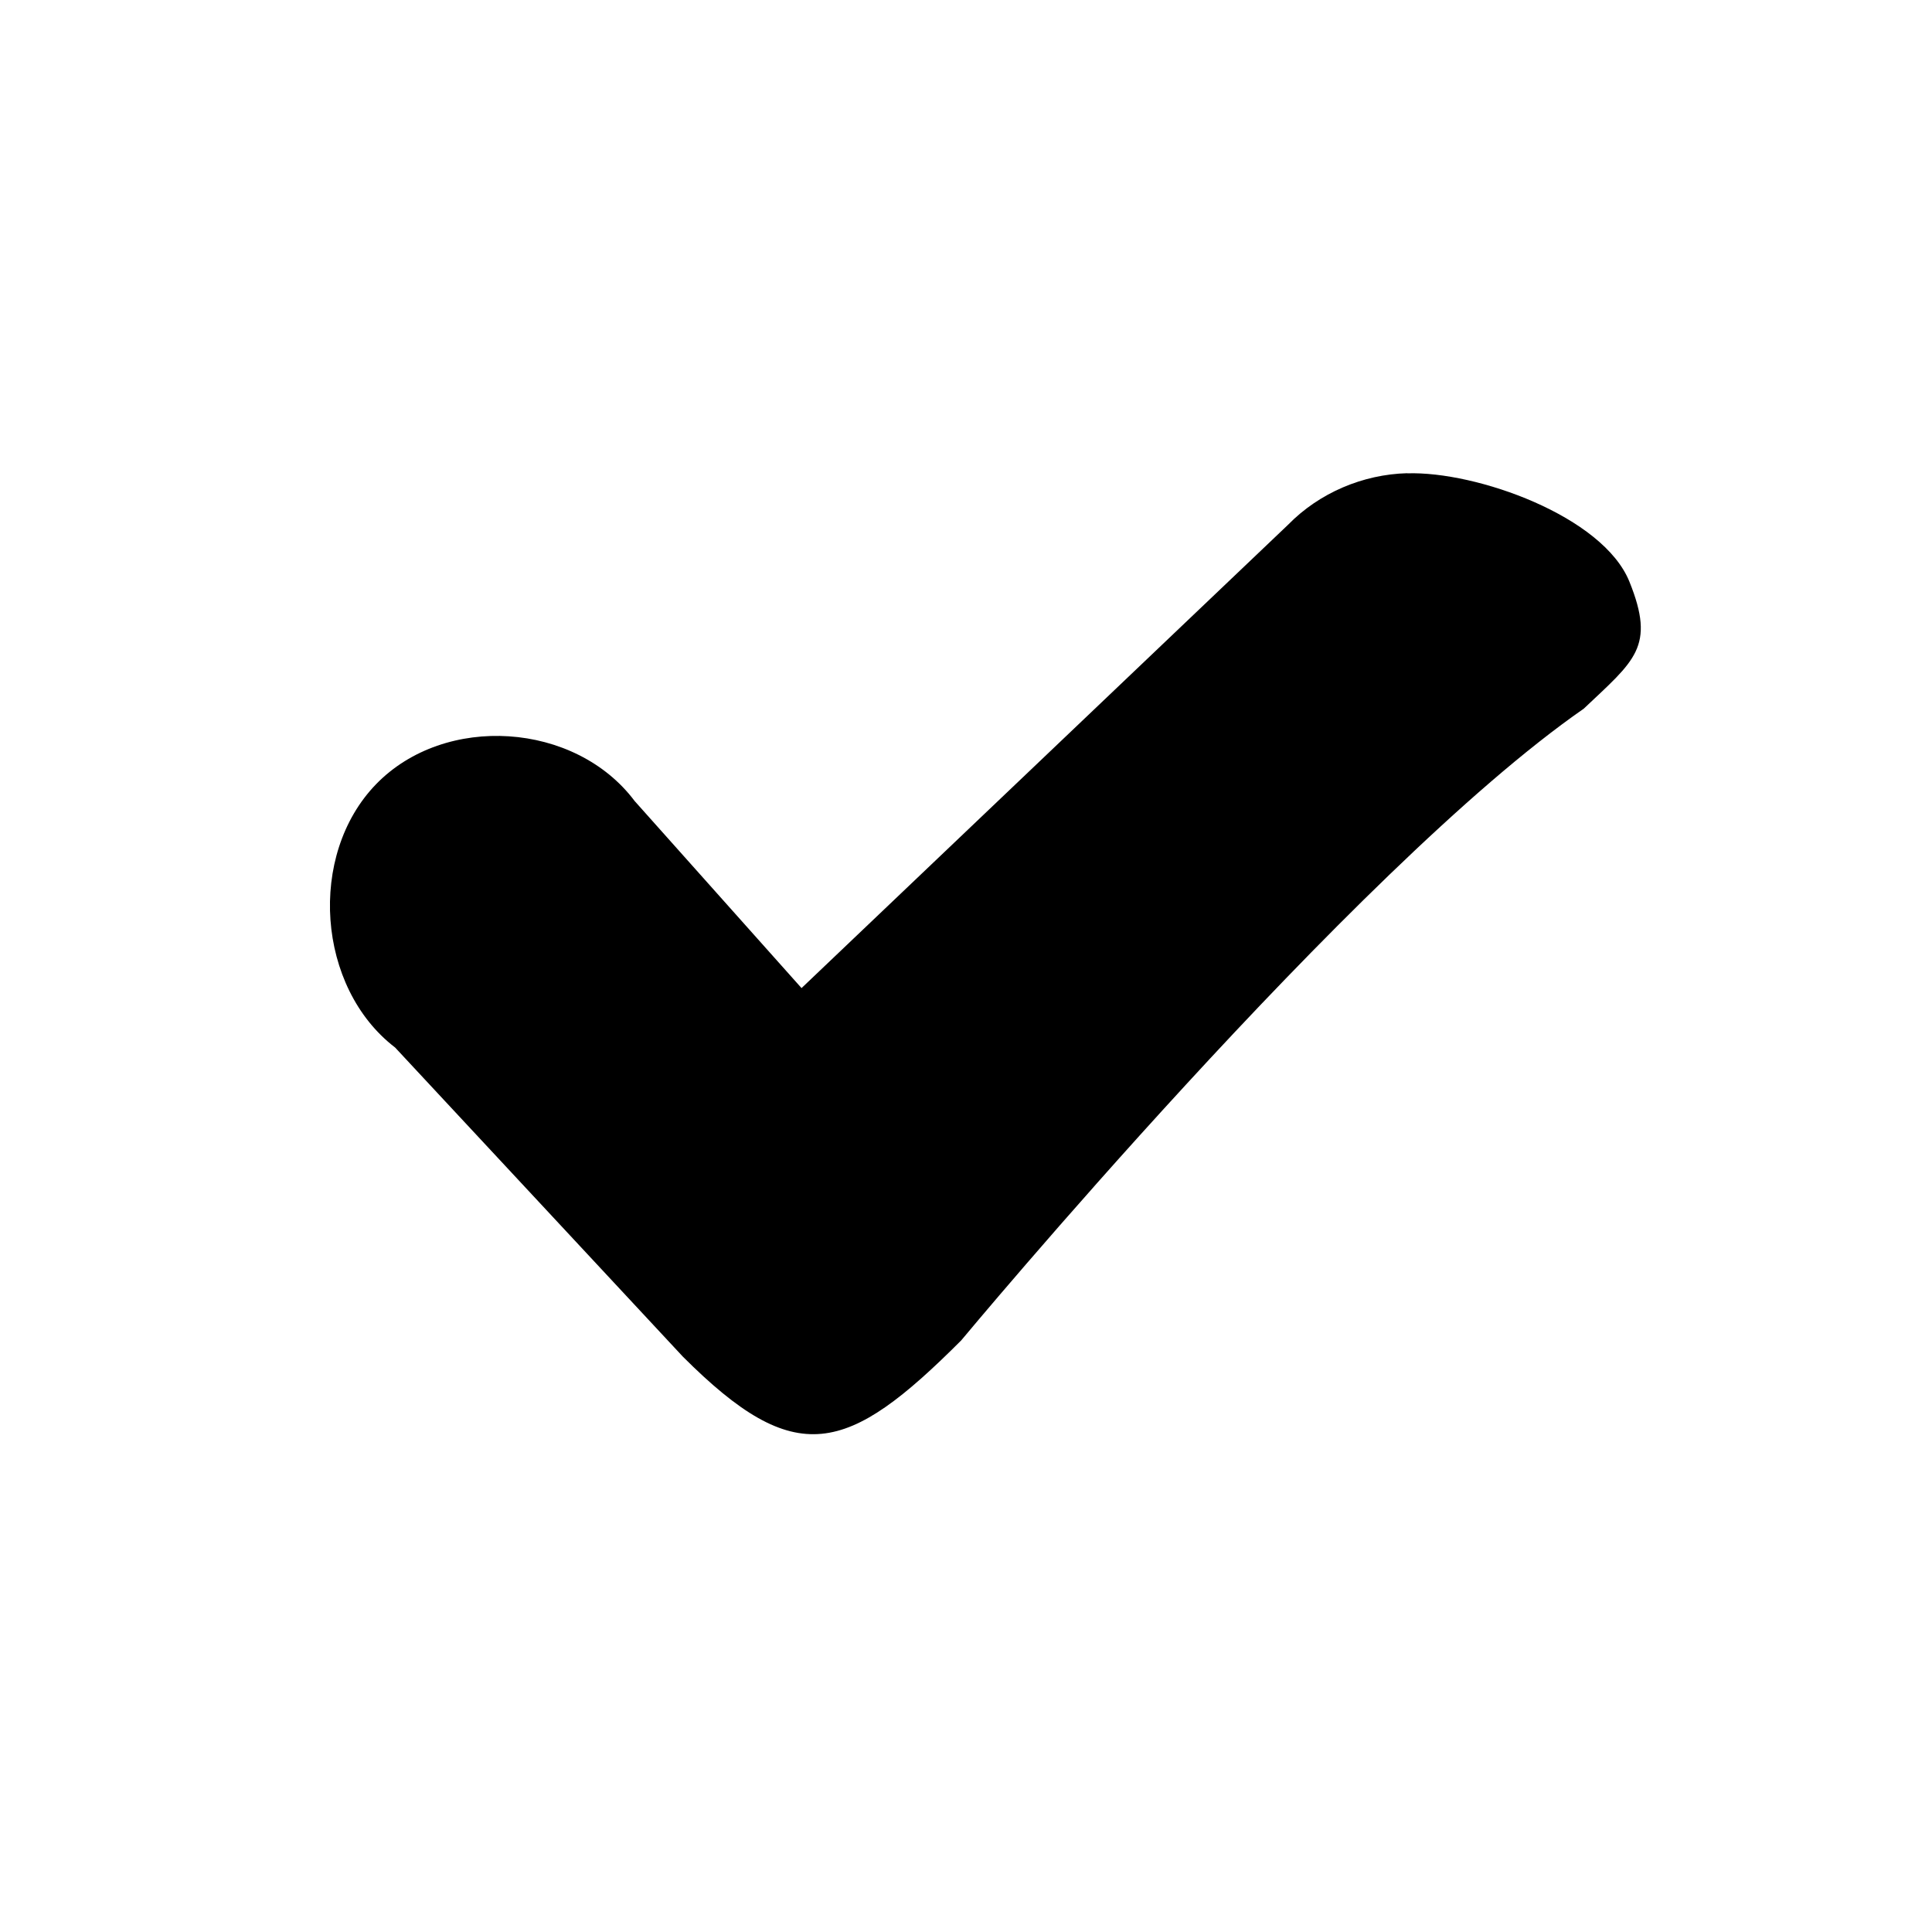
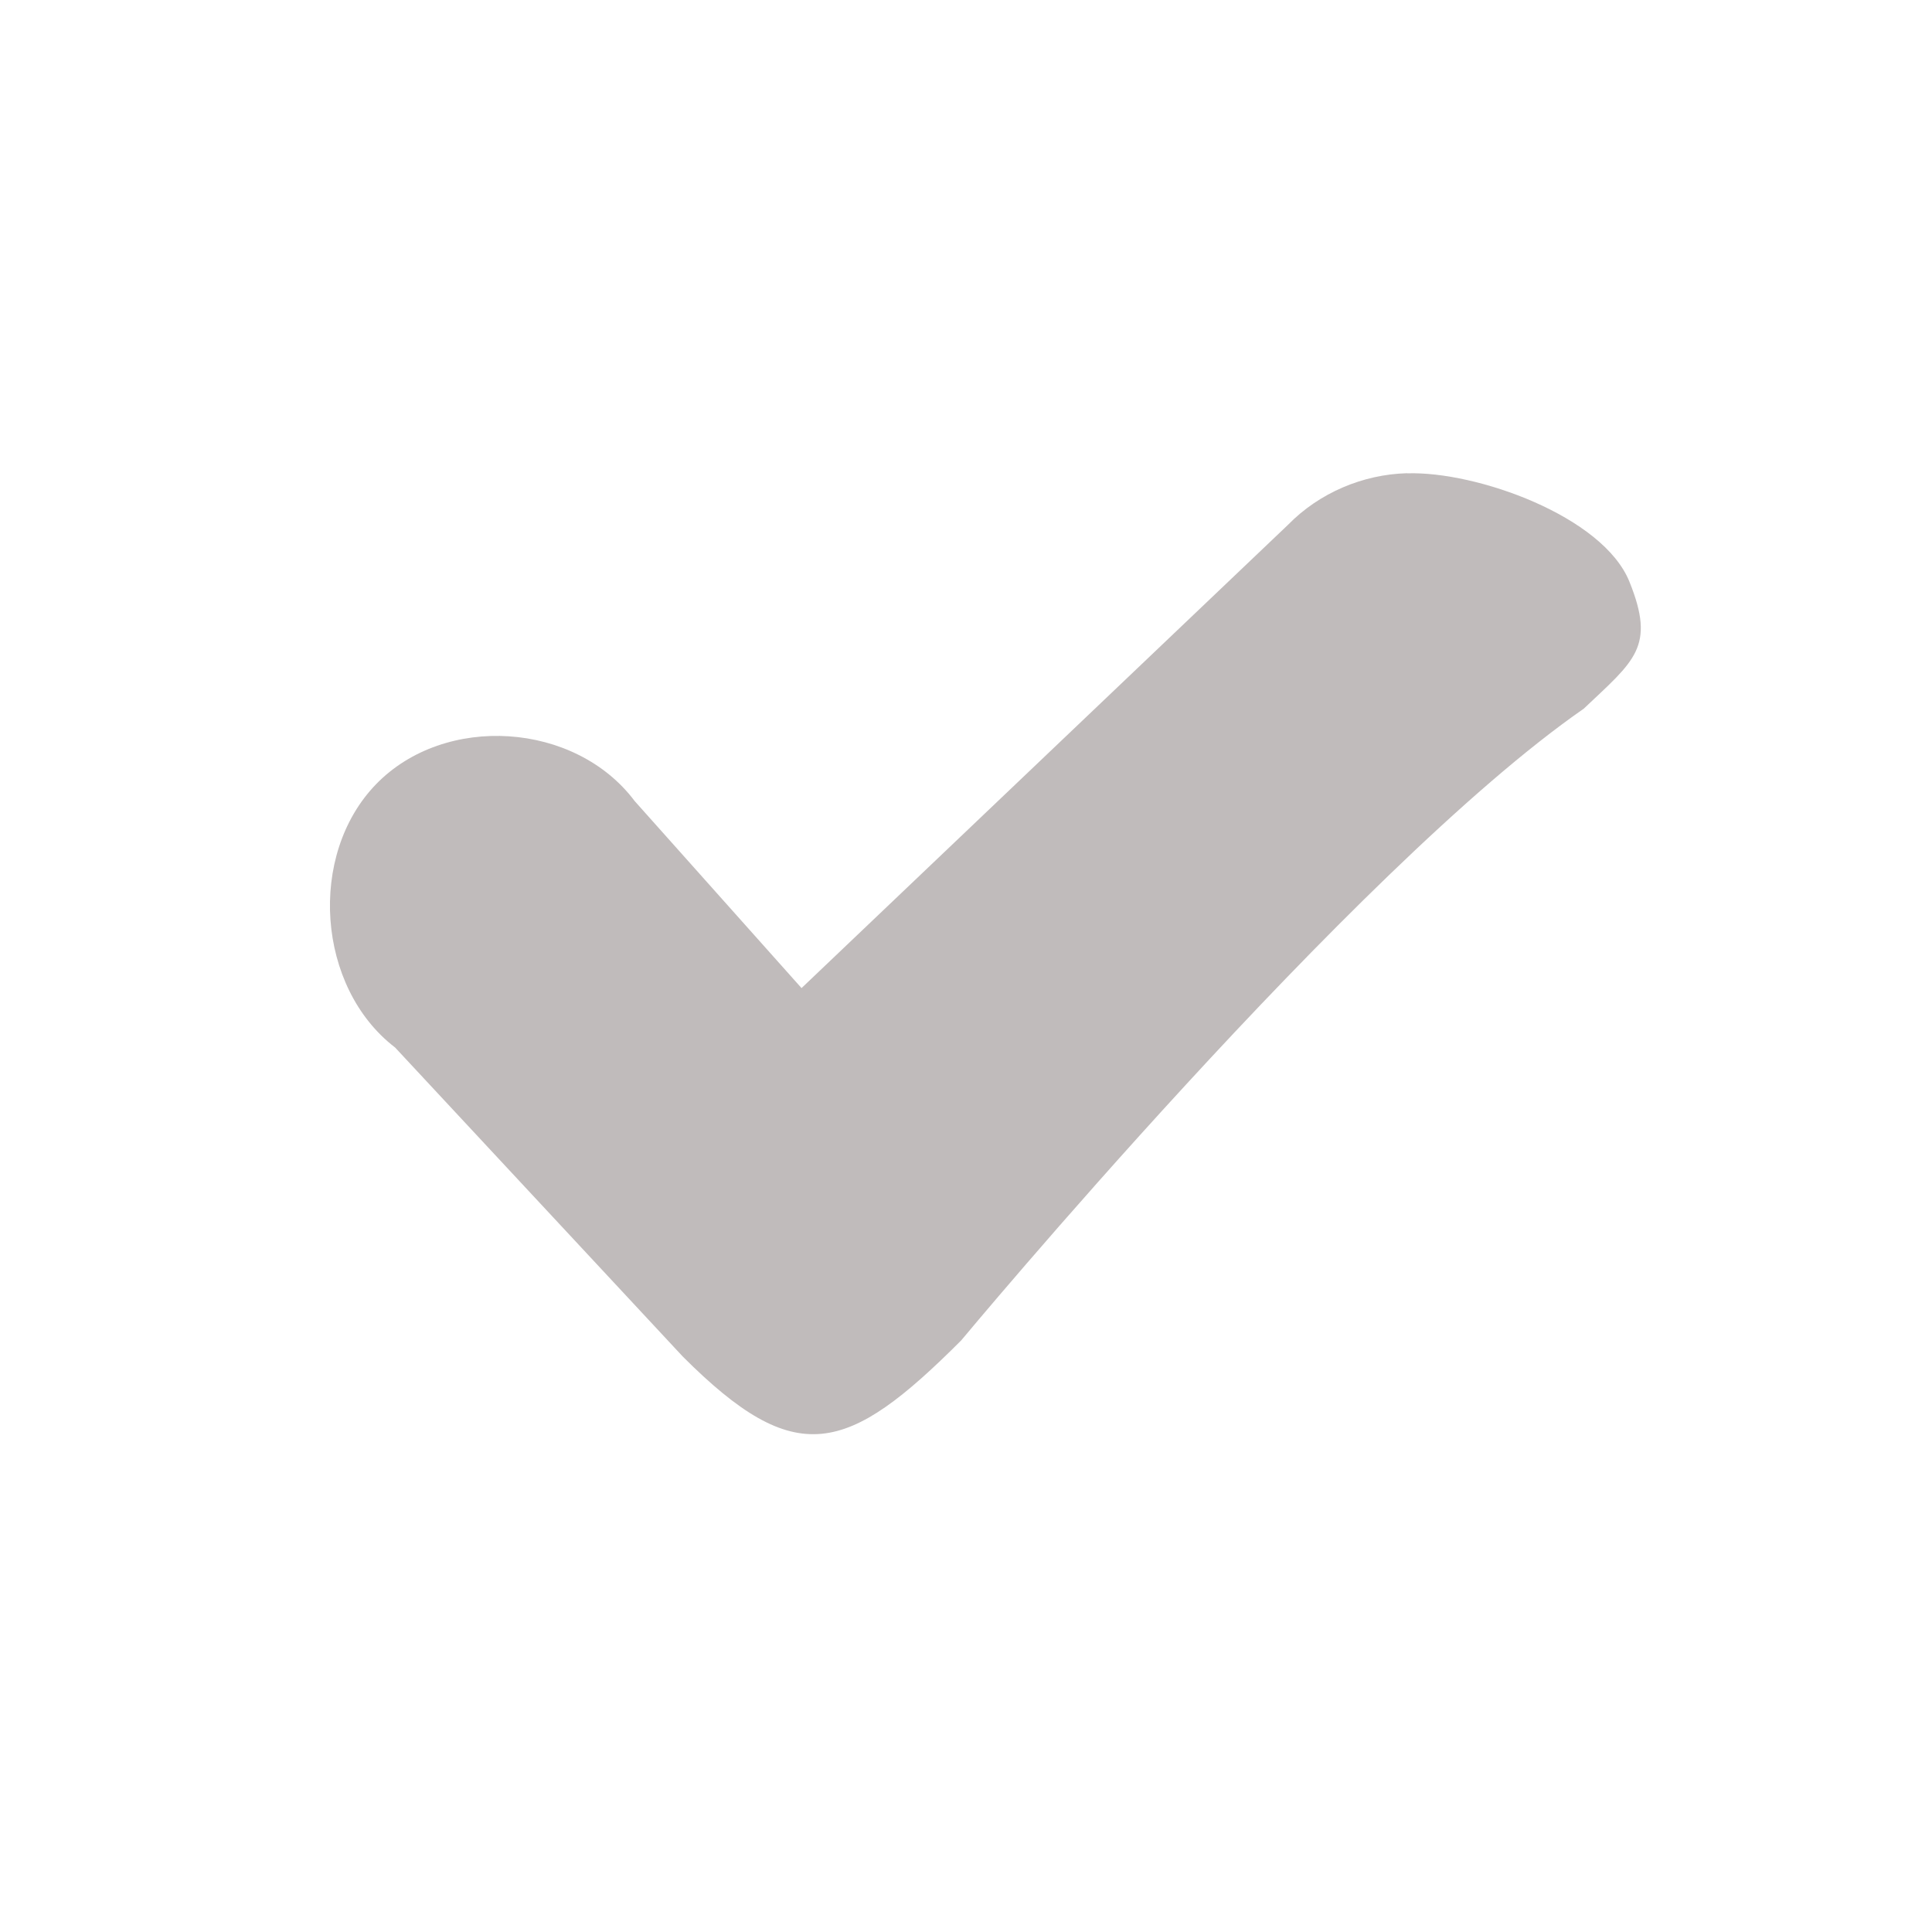
<svg xmlns="http://www.w3.org/2000/svg" viewBox="0 0 16 16">
  <g transform="translate(0 -1036.362)">
-     <path style="fill:#999999999999;line-height:normal;color:#222222222222" d="m 11.653,1040.281 c -0.366,0.01 -0.727,0.162 -0.986,0.427 l -4.029,3.837 -1.382,-1.549 c -0.492,-0.656 -1.571,-0.727 -2.141,-0.14 -0.57,0.587 -0.491,1.685 0.157,2.181 l 2.383,2.56 c 0.937,0.937 1.359,0.812 2.305,-0.134 0,0 3.25,-3.91 5.156,-5.232 0.421,-0.399 0.597,-0.51 0.378,-1.052 -0.219,-0.542 -1.266,-0.916 -1.841,-0.897 z" />
+     <path style="fill:#c0bbbb;line-height:normal;color:#000001" d="m 11.653,1040.281 c -0.366,0.01 -0.727,0.162 -0.986,0.427 l -4.029,3.837 -1.382,-1.549 c -0.492,-0.656 -1.571,-0.727 -2.141,-0.14 -0.57,0.587 -0.491,1.685 0.157,2.181 l 2.383,2.56 c 0.937,0.937 1.359,0.812 2.305,-0.134 0,0 3.25,-3.91 5.156,-5.232 0.421,-0.399 0.597,-0.51 0.378,-1.052 -0.219,-0.542 -1.266,-0.916 -1.841,-0.897 z" />
  </g>
</svg>
